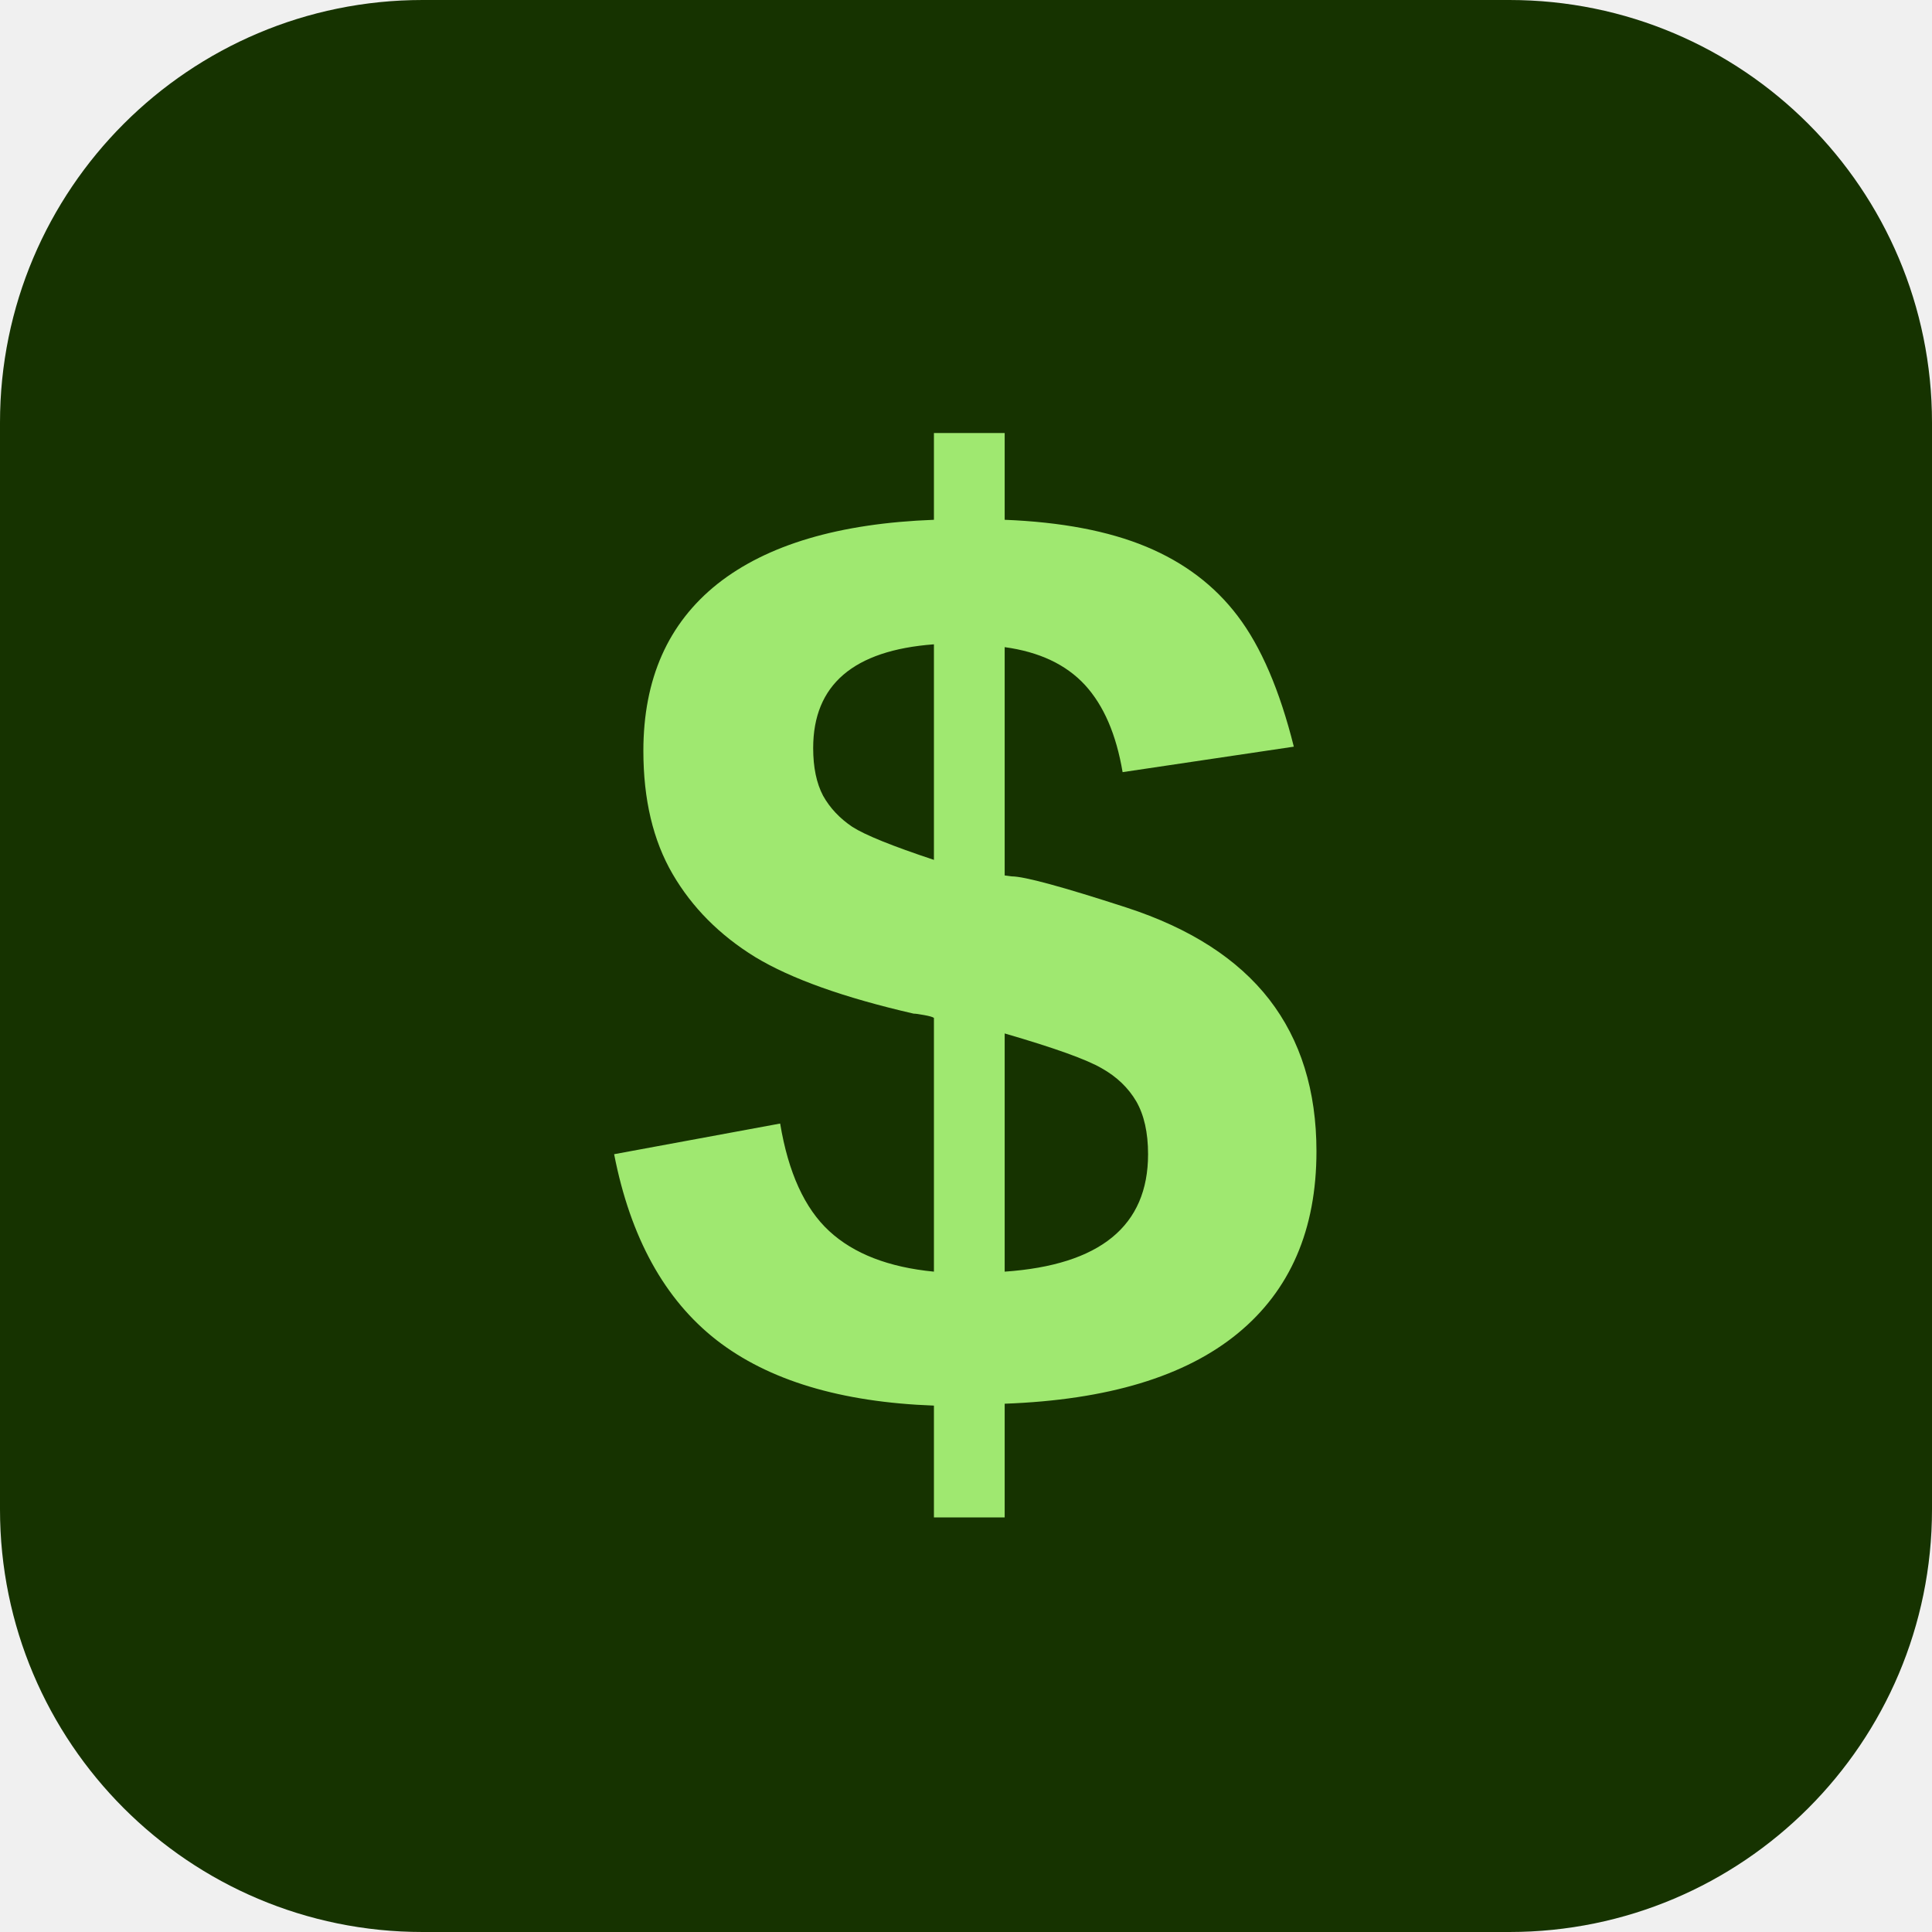
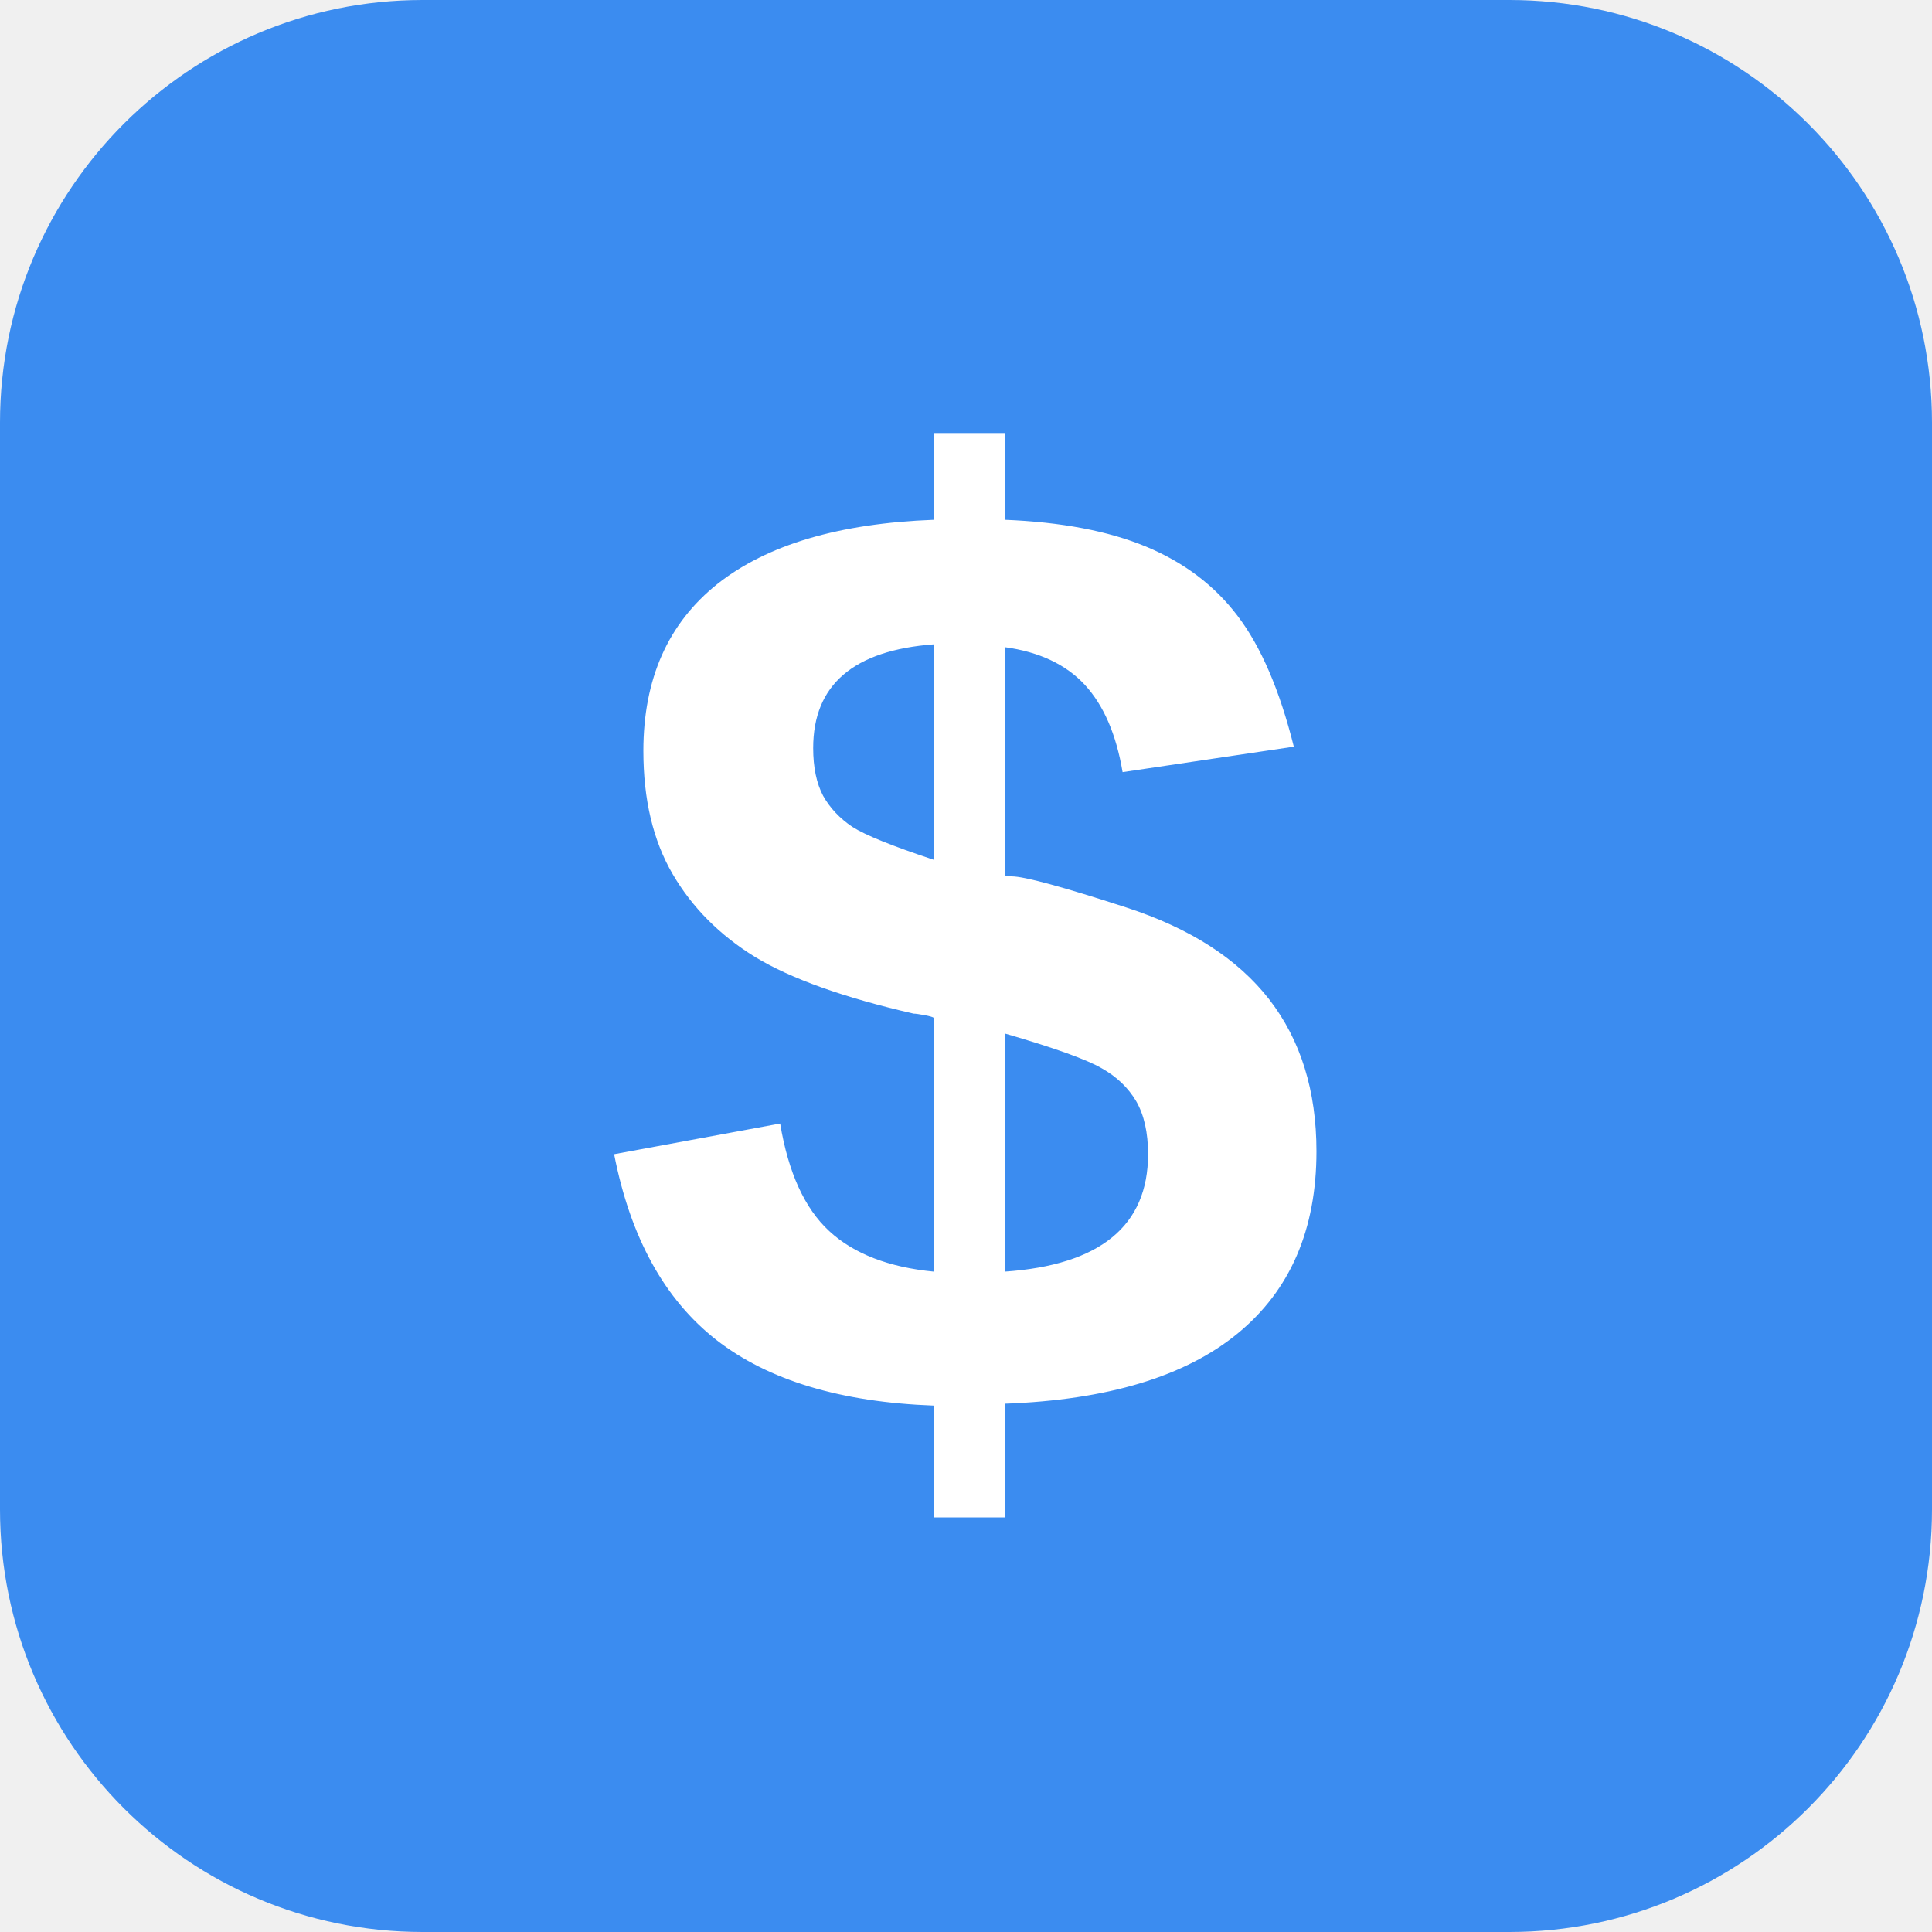
<svg xmlns="http://www.w3.org/2000/svg" viewBox="0 0 64 64">
-   <rect width="64" height="64" rx="14" fill="#163300" />
-   <text x="32" y="47" text-anchor="middle" font-family="Arial, Helvetica, sans-serif" font-size="44" font-weight="700" fill="#9fe870">$</text>
+   <rect width="64" height="64" rx="14" fill="#3b8cf0" />
+   <text x="32" y="47" text-anchor="middle" font-family="Arial, Helvetica, sans-serif" font-size="44" font-weight="700" fill="#ffffff">$</text>
</svg>
